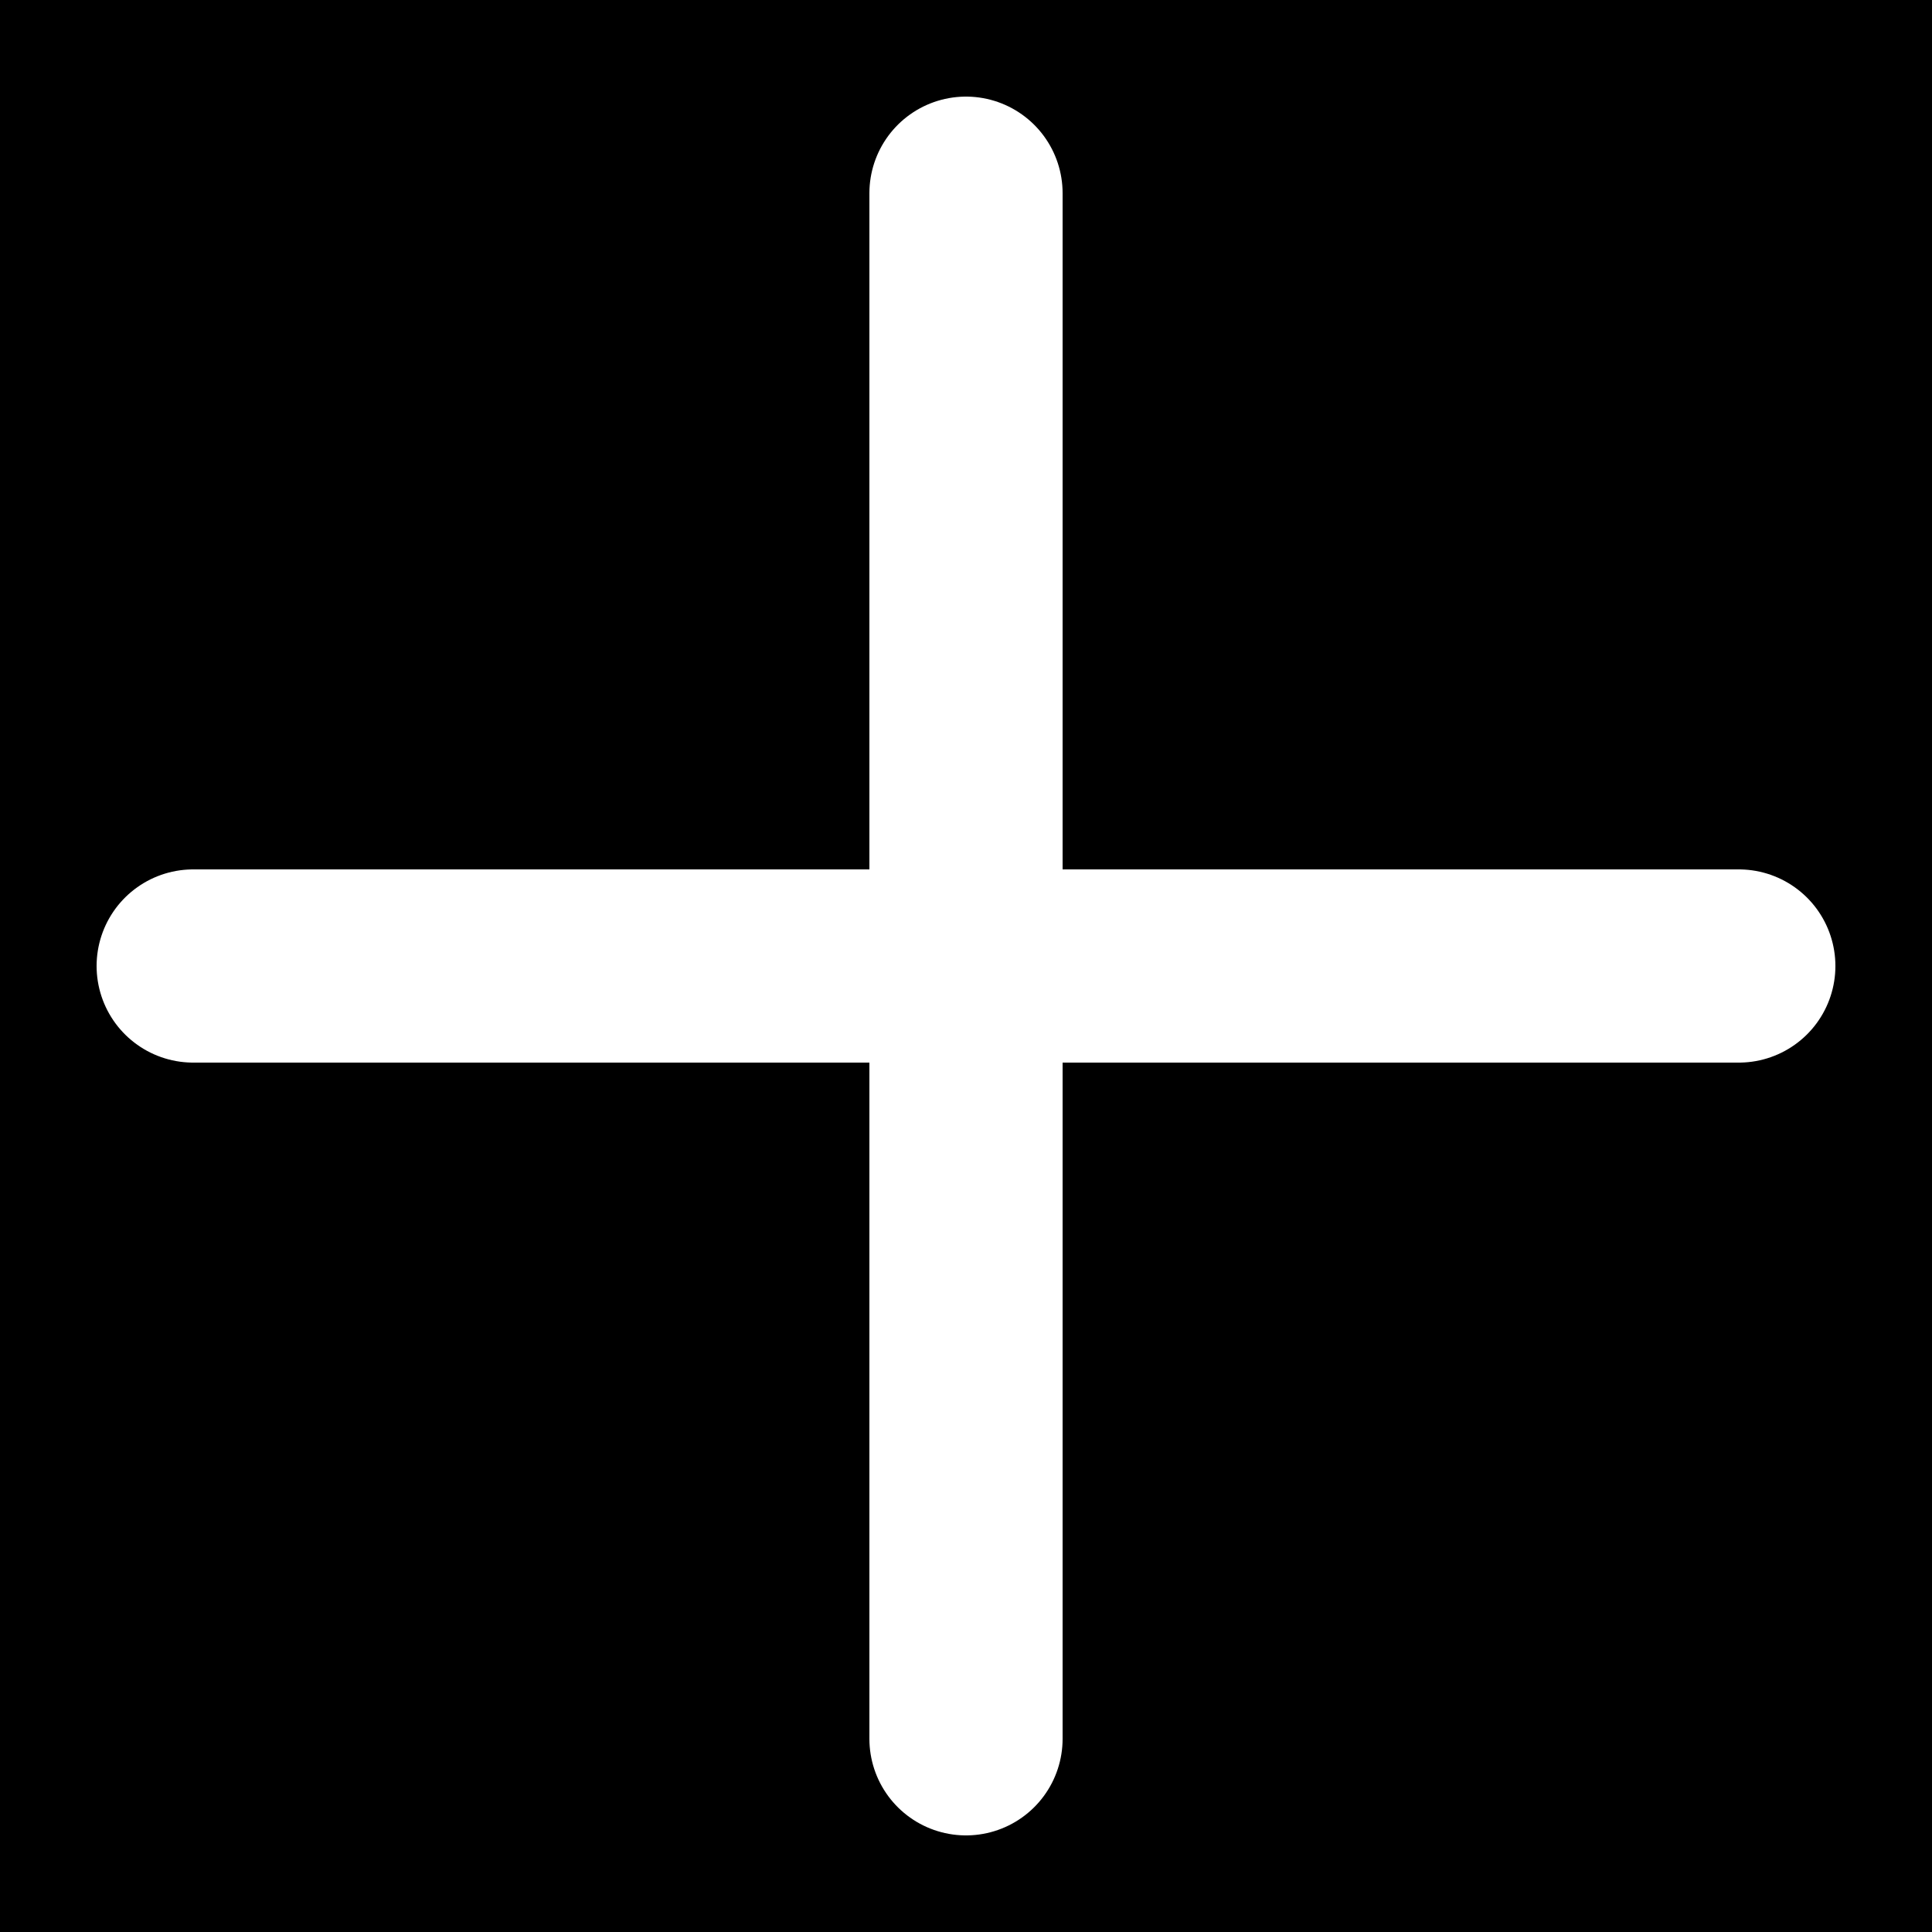
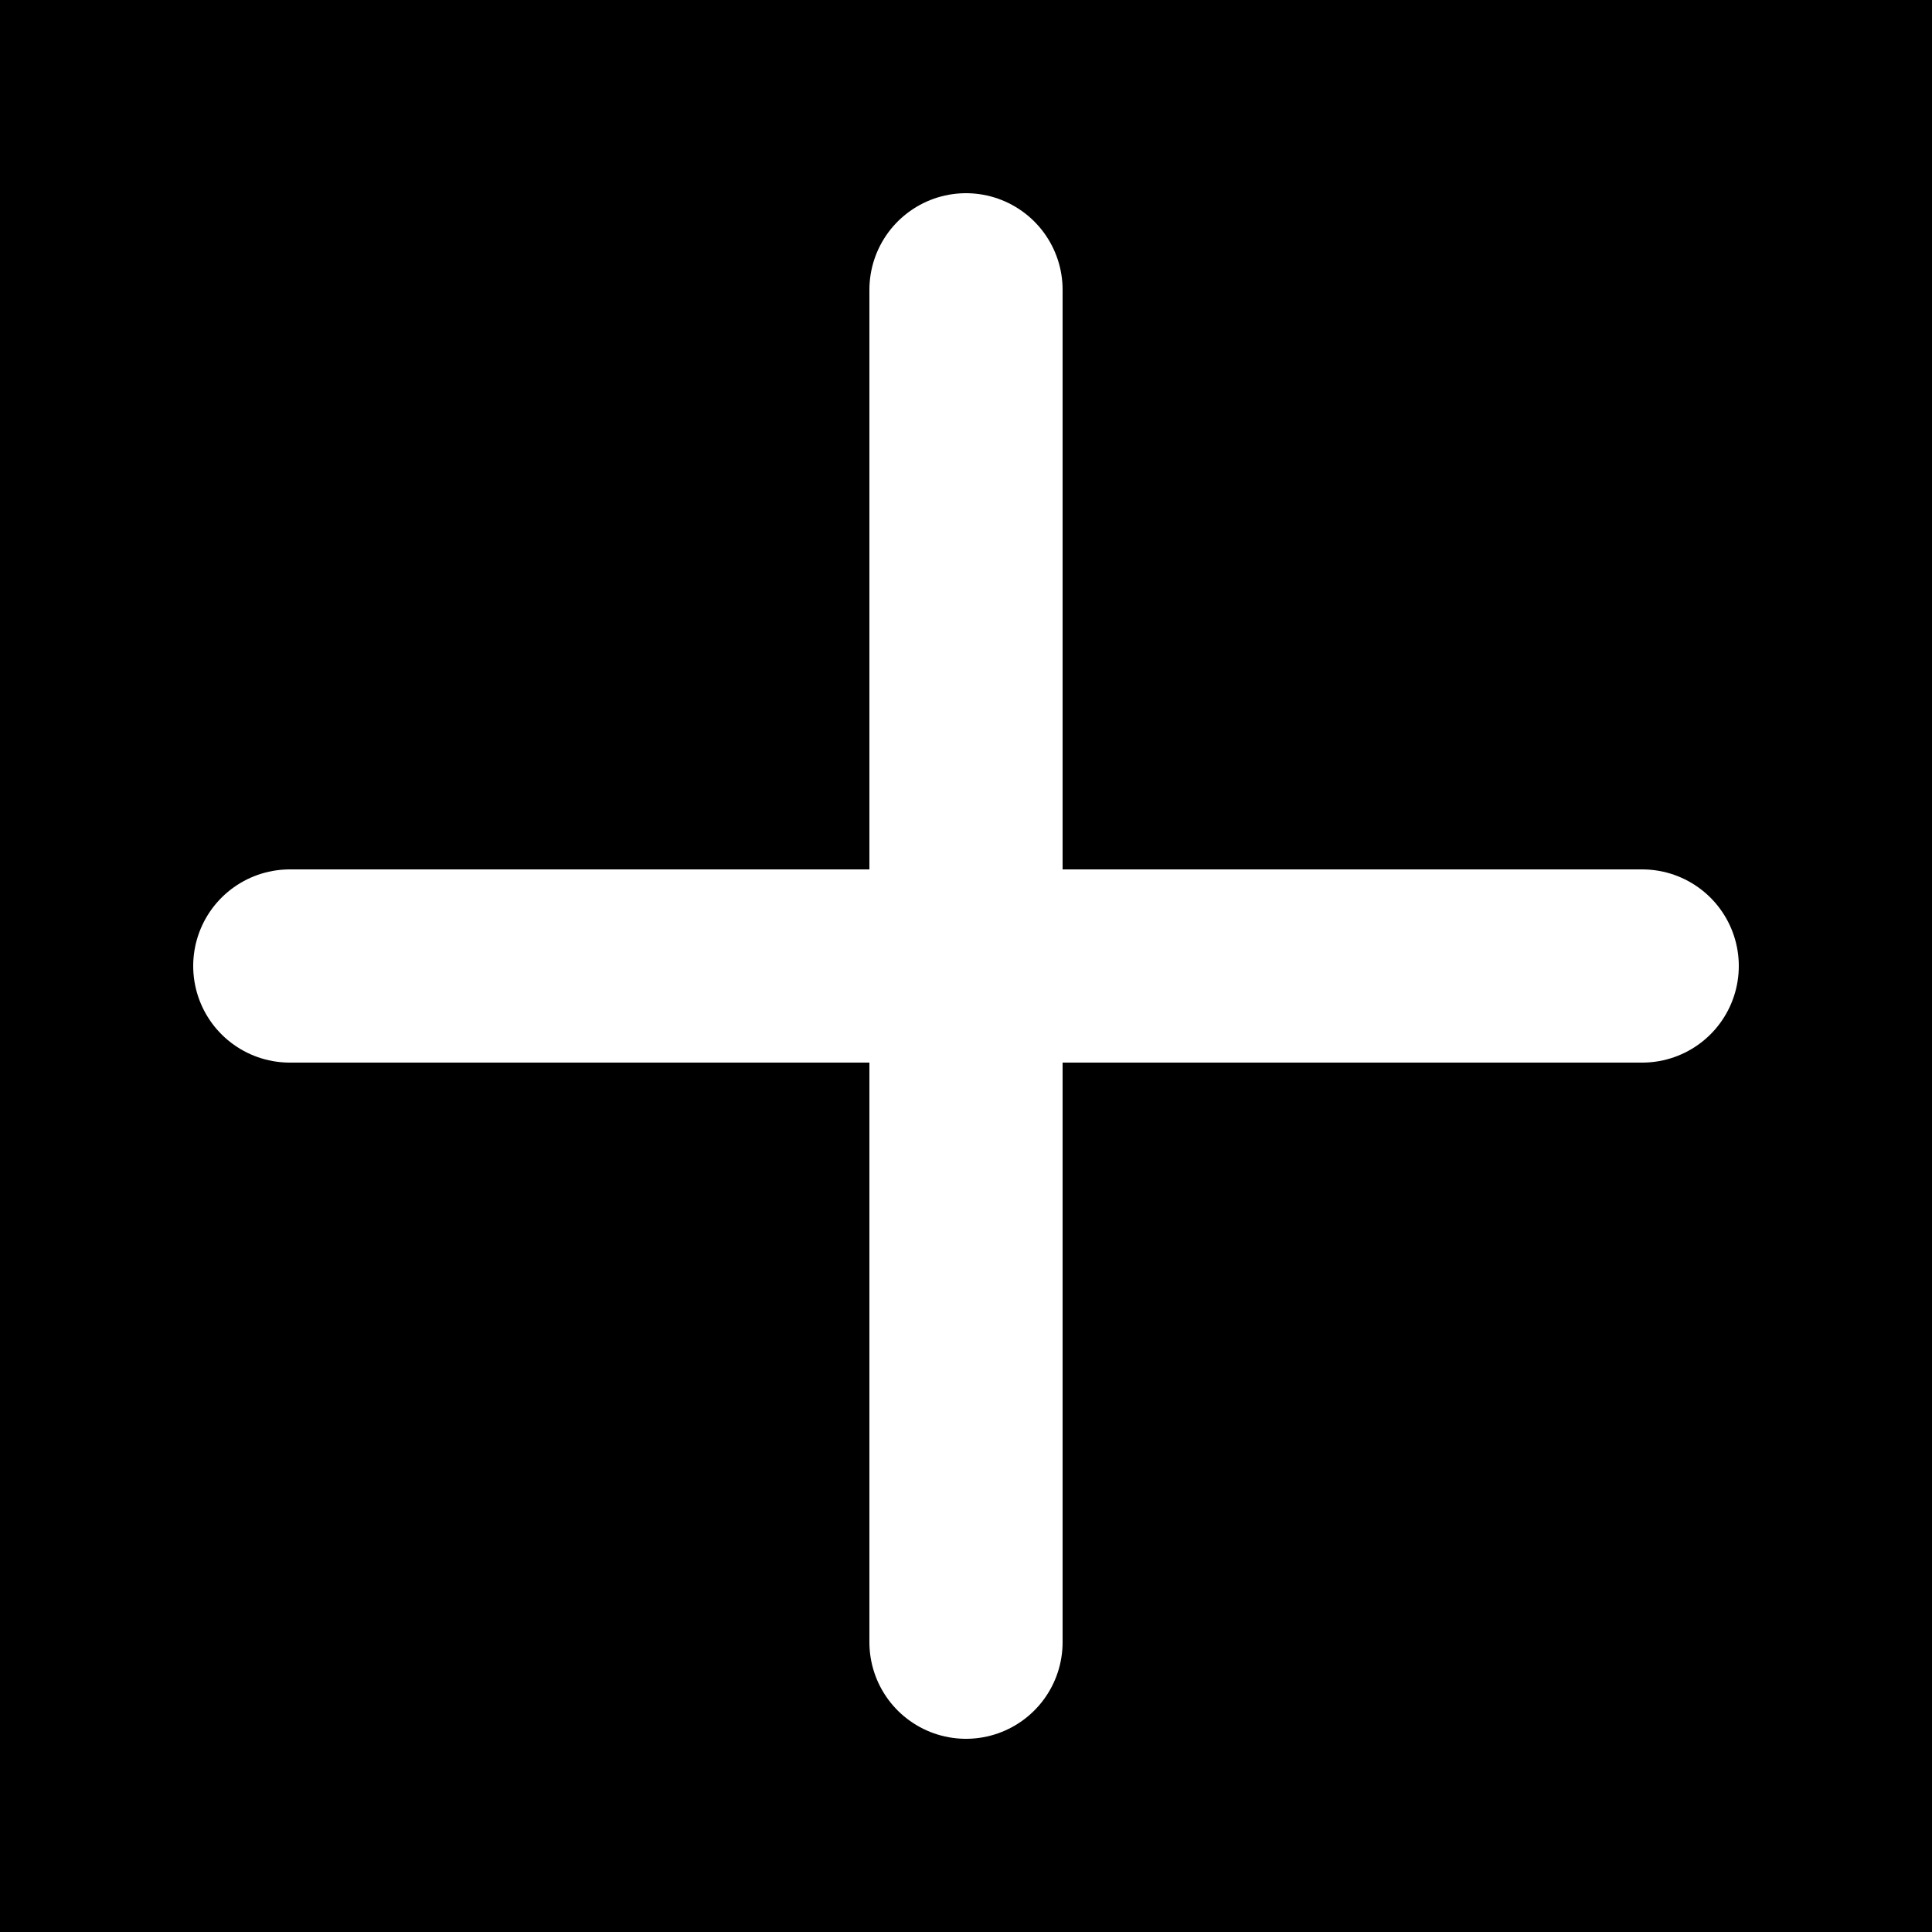
<svg xmlns="http://www.w3.org/2000/svg" width="100" height="100" viewBox="0 0 100 100" fill="none">
  <rect width="100" height="100" fill="black" />
-   <path d="M50 10L50 90" stroke="white" stroke-width="10" stroke-linecap="round" />
-   <path d="M10 50H90" stroke="white" stroke-width="10" stroke-linecap="round" />
+   <path d="M50 15L50 85" stroke="white" stroke-width="10" stroke-linecap="round" />
+   <path d="M15 50H85" stroke="white" stroke-width="10" stroke-linecap="round" />
</svg>
